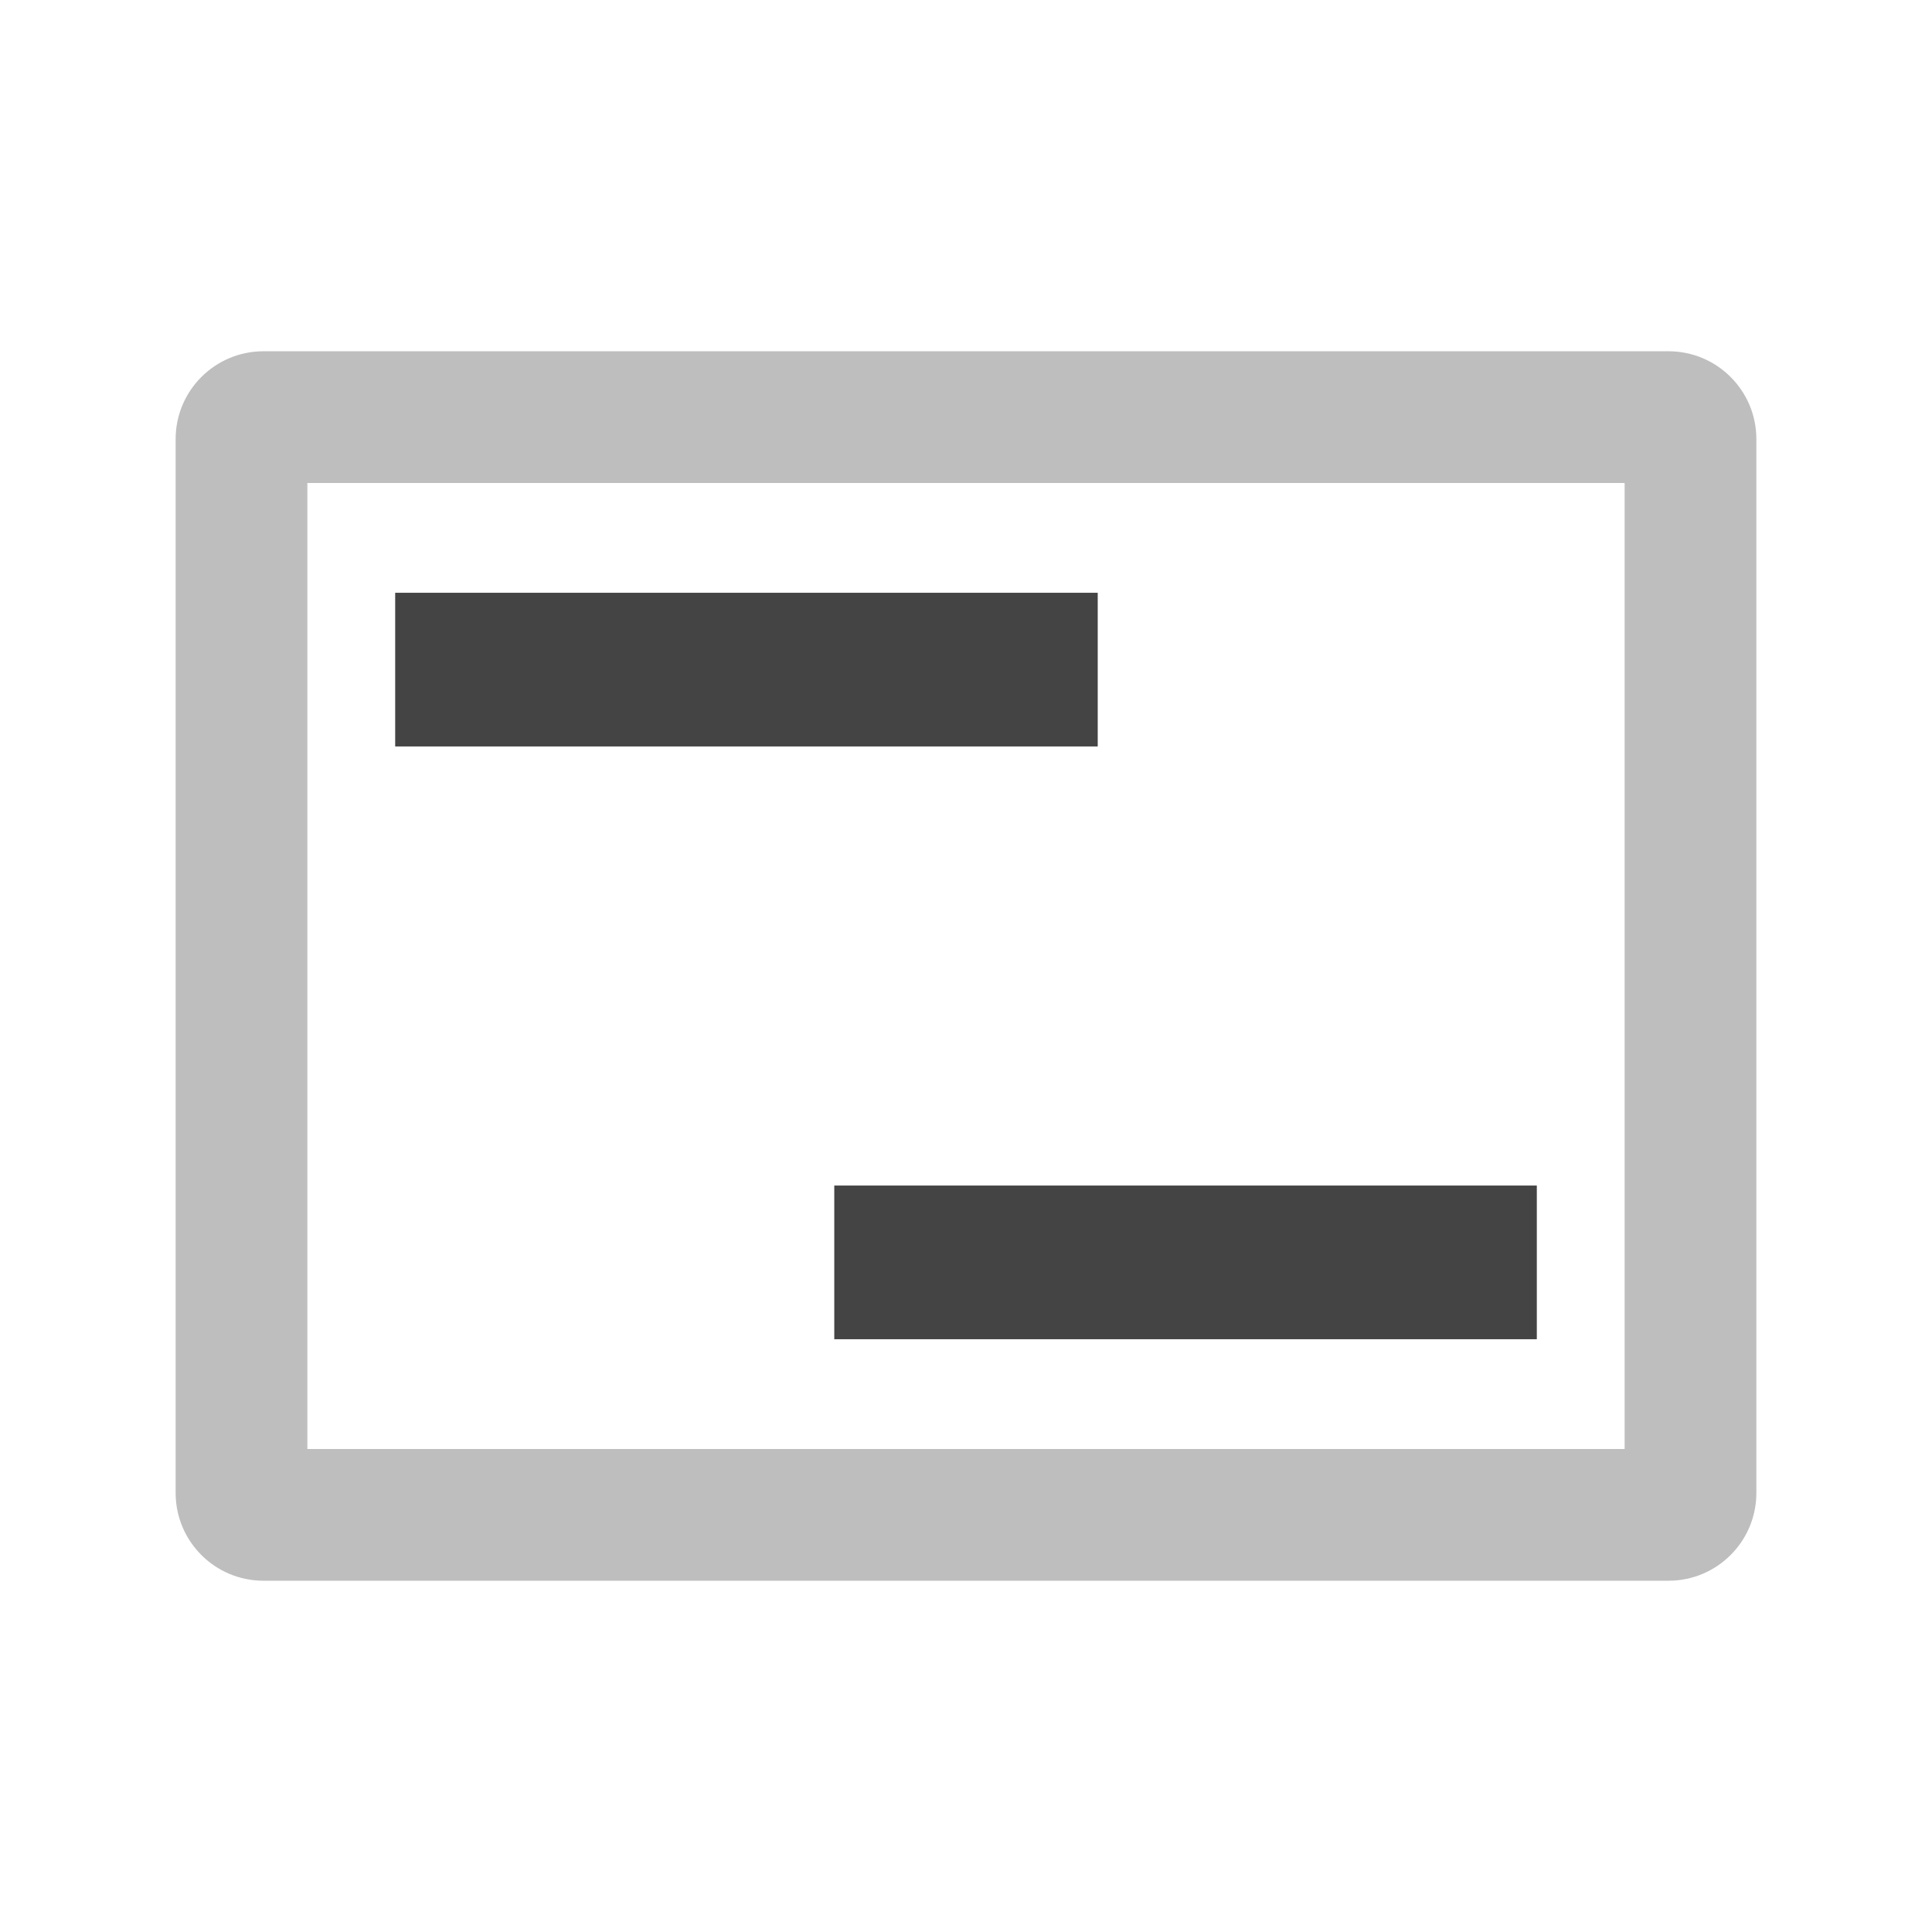
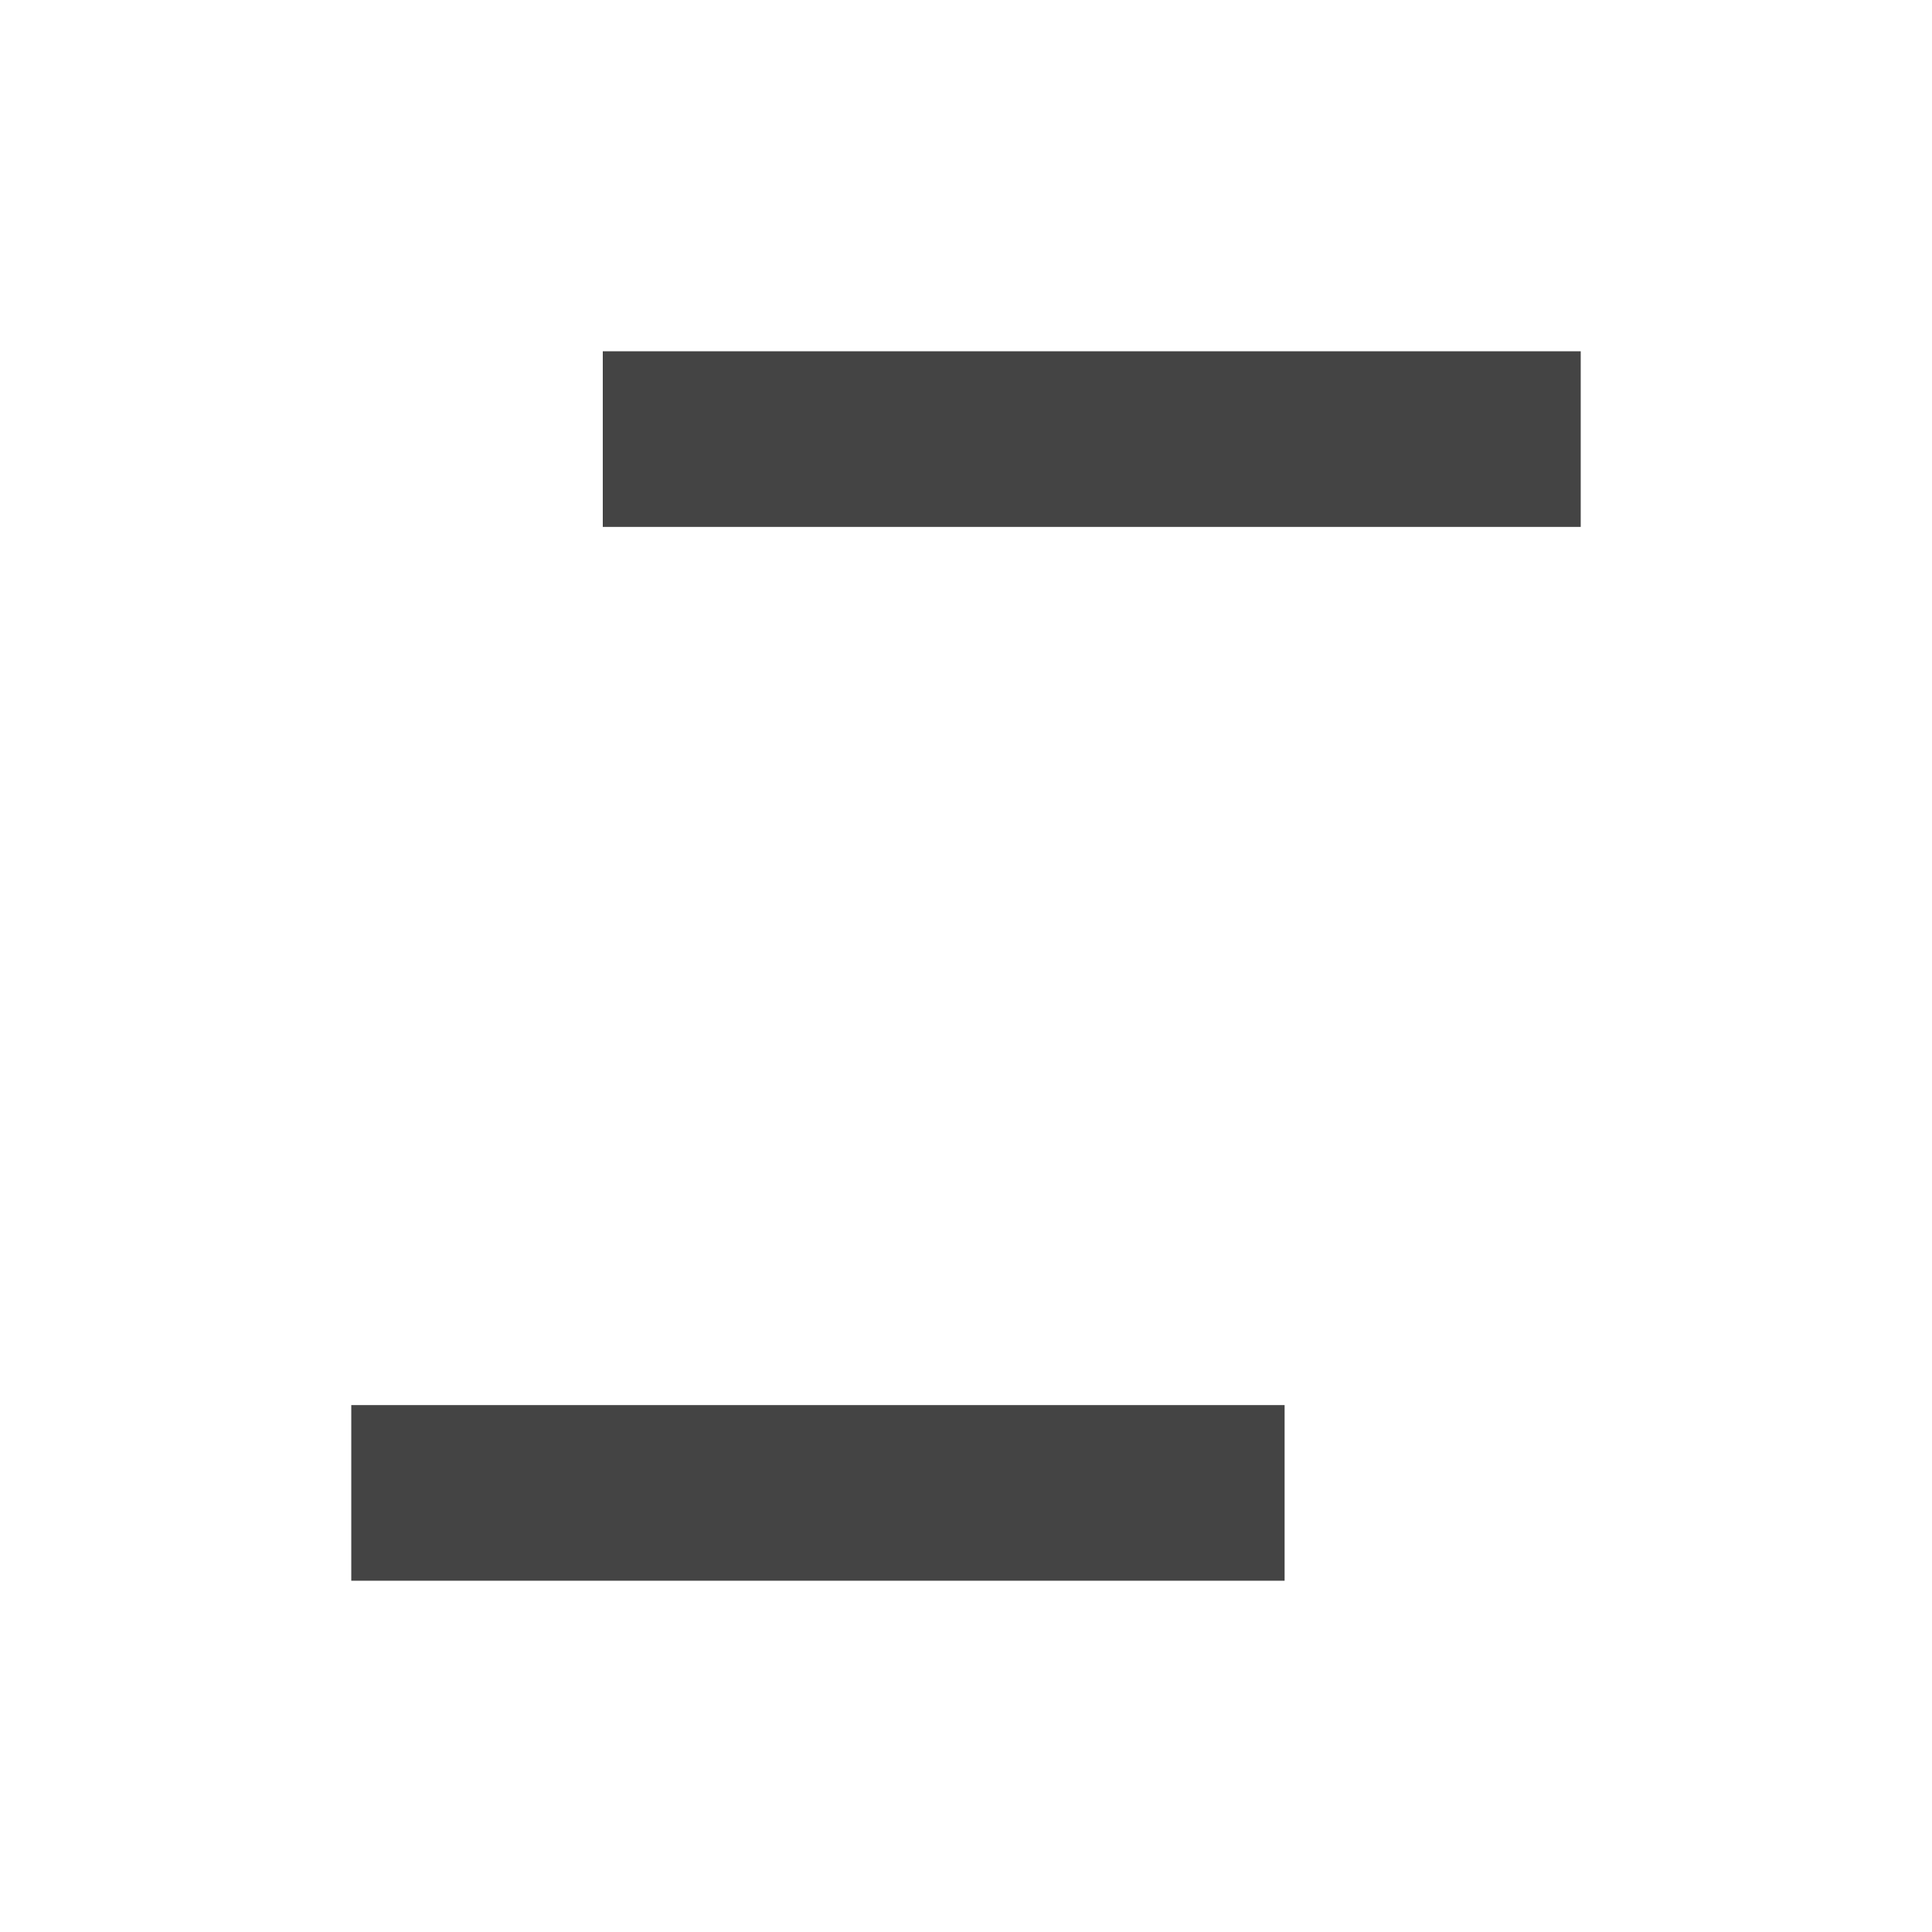
- <svg xmlns="http://www.w3.org/2000/svg" width="22" height="22" viewBox="0 0 22 22" version="1.1">
-   <defs>
+ <svg xmlns="http://www.w3.org/2000/svg" width="22" height="22" version="1.1" id="svg9">
+   <defs id="defs3">
    <style id="current-color-scheme" type="text/css">
   .ColorScheme-Text { color:#444444; } .ColorScheme-Highlight { color:#4285f4; } .ColorScheme-NeutralText { color:#ff9800; } .ColorScheme-PositiveText { color:#4caf50; } .ColorScheme-NegativeText { color:#f44336; }
  </style>
  </defs>
-   <path style="opacity:0.35;fill:currentColor" class="ColorScheme-Text" d="M 3,4 C 2.448,4 2,4.448 2,5 v 12 c 0,0.552 0.448,1 1,1 h 16 c 0.552,0 1,-0.448 1,-1 V 5 C 20,4.448 19.552,4 19,4 Z m 0.5,1.5 h 15 v 11 h -15 z" />
-   <path style="fill:currentColor" class="ColorScheme-Text" d="m 4.5,6.75 h 8 v 1.75 h -8 z" />
-   <path style="fill:currentColor" class="ColorScheme-Text" d="m 9.5,13.5 h 8 v 1.75 h -8 z" />
+   <g transform="translate(3,3)" id="g7">
+     <path style="fill:#444444;fill-opacity:1;stroke-width:0.871" d="m 1,13 v 2 h 10.628 v -2 z" id="path950" />
+     <path style="fill:#444444;stroke-width:0.892;fill-opacity:1" d="M 3.864,1 V 3 H 15 V 1 Z" id="path5" />
+   </g>
</svg>
